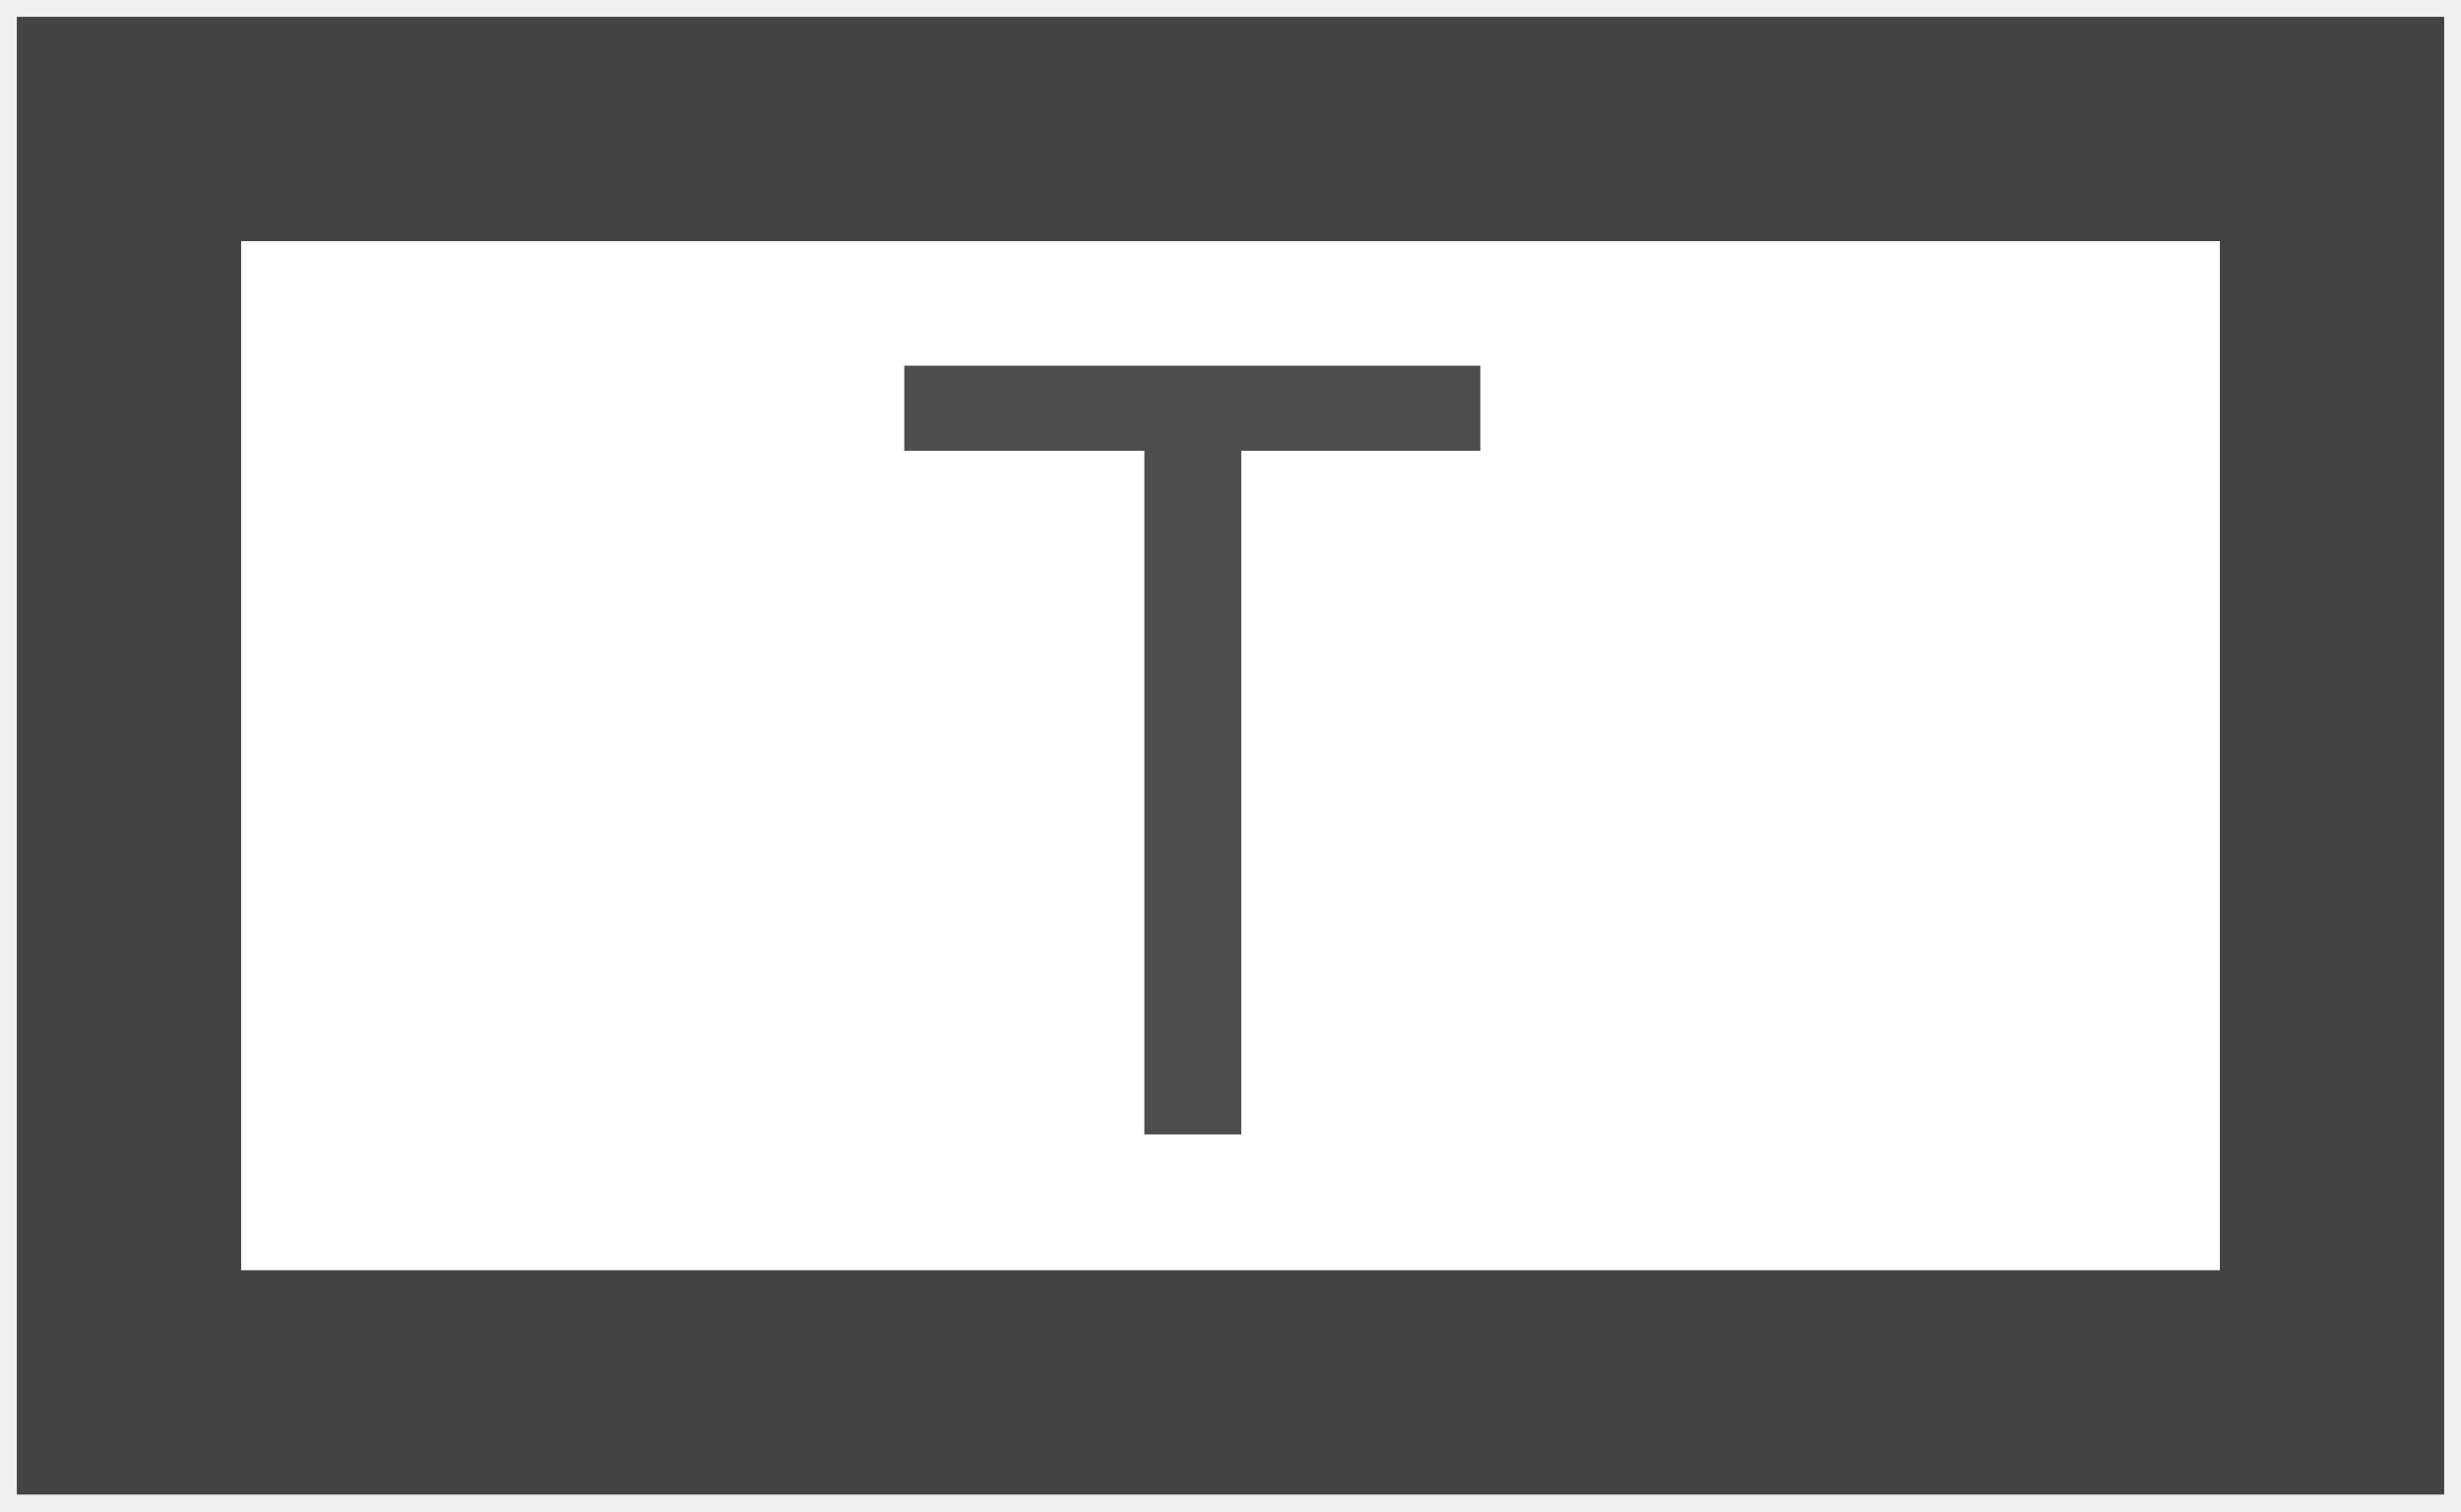
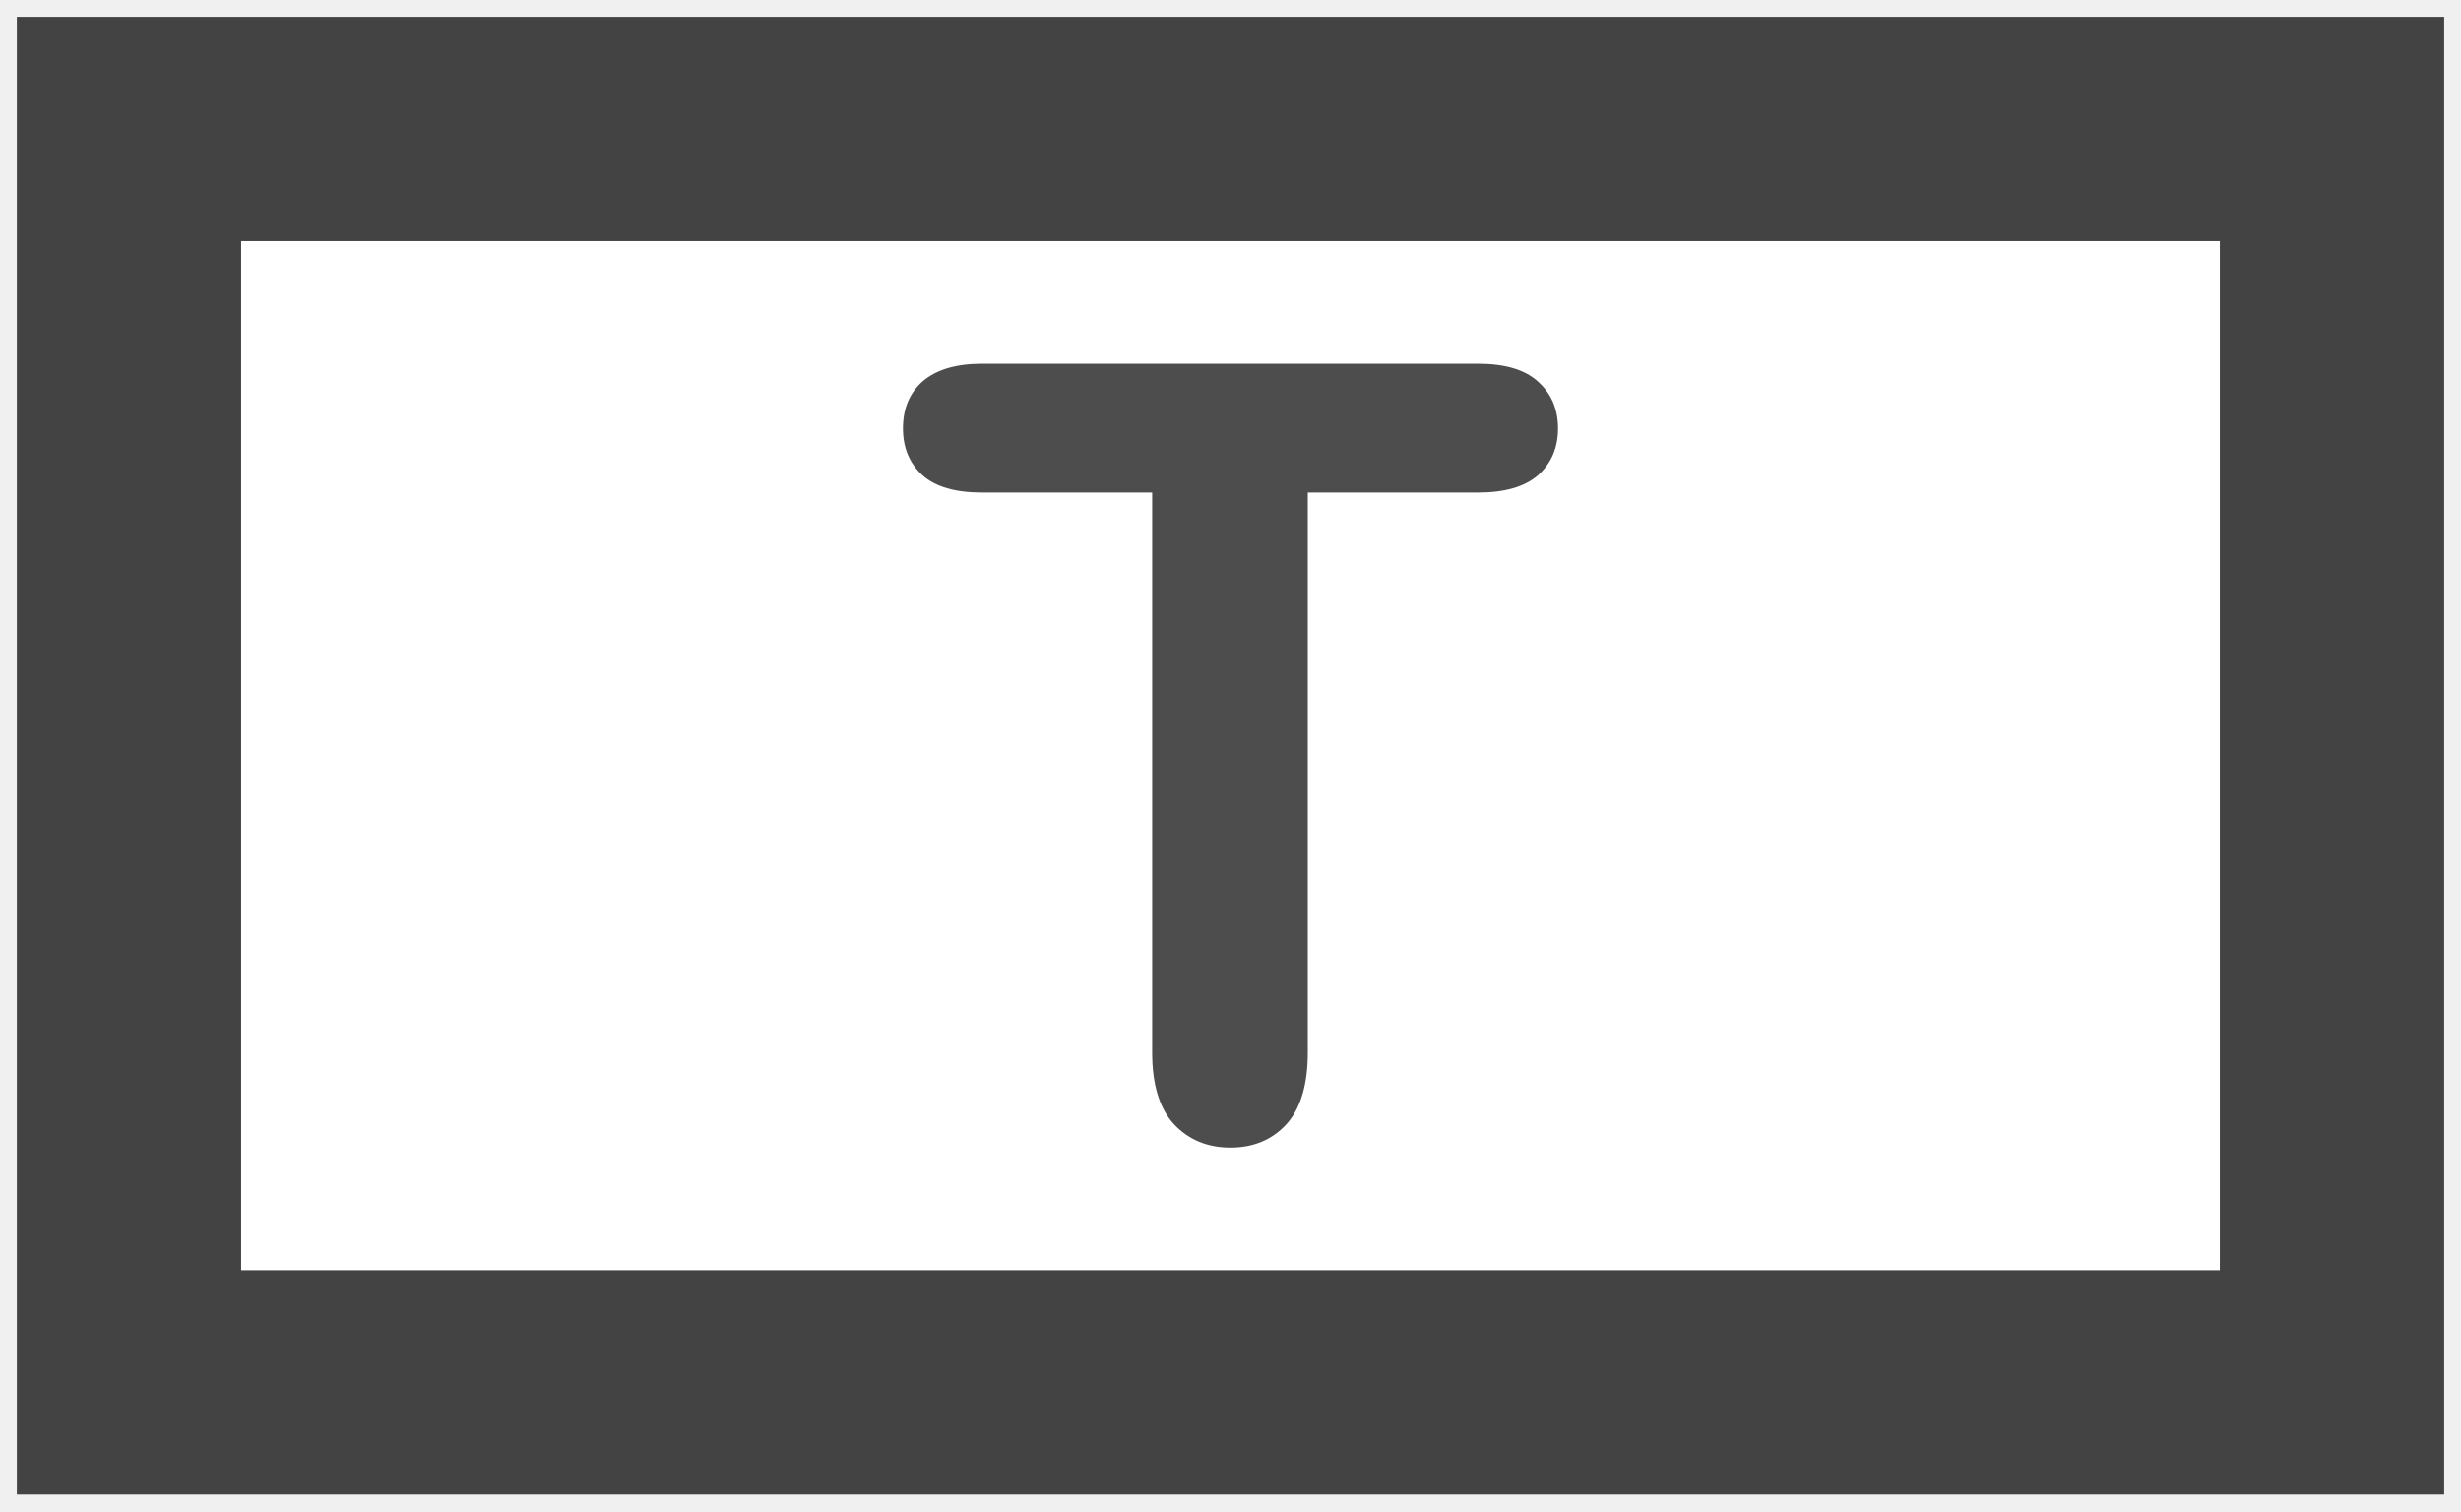
<svg xmlns="http://www.w3.org/2000/svg" id="svg" version="1.1" width="438.85" height="269.518" viewBox="0 0 438.85 269.518">
  <defs id="defs8" />
  <rect style="fill:#aa0000;stroke:#ffffff;stroke-width:20;stroke-miterlimit:4;stroke-dasharray:none;stroke-opacity:1" id="rect2190" width="5.268" height="14.299" x="329.303" y="49.341" />
  <rect style="fill:#ffffff;fill-opacity:1;stroke:#434343;stroke-width:40;stroke-miterlimit:4;stroke-dasharray:none;stroke-opacity:1" id="rect2214" width="392.85" height="223.518" x="23" y="23" />
-   <text xml:space="preserve" style="font-style:normal;font-variant:normal;font-weight:normal;font-stretch:normal;font-size:192px;line-height:1.25;font-family:'Arial Rounded MT Bold';-inkscape-font-specification:'Arial Rounded MT Bold, ';fill:#4d4d4d" x="159.331" y="202.306" id="text1852">
-     <tspan id="tspan1850" x="159.331" y="202.306">T</tspan>
-   </text>
+   <g aria-label="T" id="text1852" style="font-size:192px;line-height:1.25;font-family:'Arial Rounded MT Bold';-inkscape-font-specification:'Arial Rounded MT Bold, ';fill:#4d4d4d">
+     <path d="m 263.581,87.837 h -30.375 v 99.844 q 0,8.625 -3.844,12.844 -3.844,4.125 -9.938,4.125 -6.188,0 -10.125,-4.219 -3.844,-4.219 -3.844,-12.75 V 87.837 h -30.375 q -7.125,0 -10.594,-3.094 -3.469,-3.188 -3.469,-8.344 0,-5.344 3.562,-8.438 3.656,-3.094 10.5,-3.094 h 88.5 q 7.219,0 10.688,3.188 3.562,3.188 3.562,8.344 0,5.156 -3.562,8.344 -3.562,3.094 -10.688,3.094 z" id="path824" />
+   </g>
</svg>
